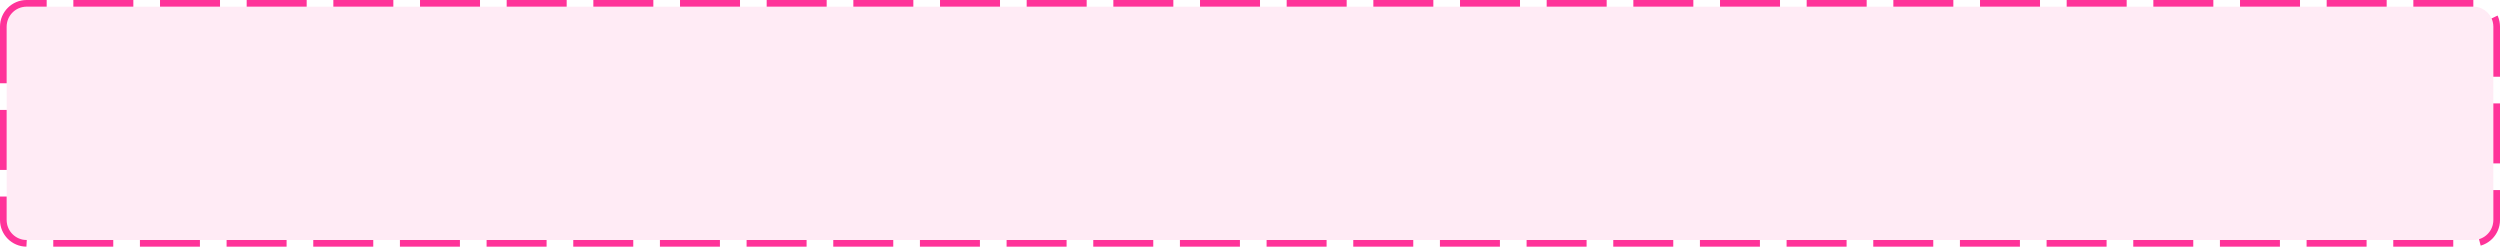
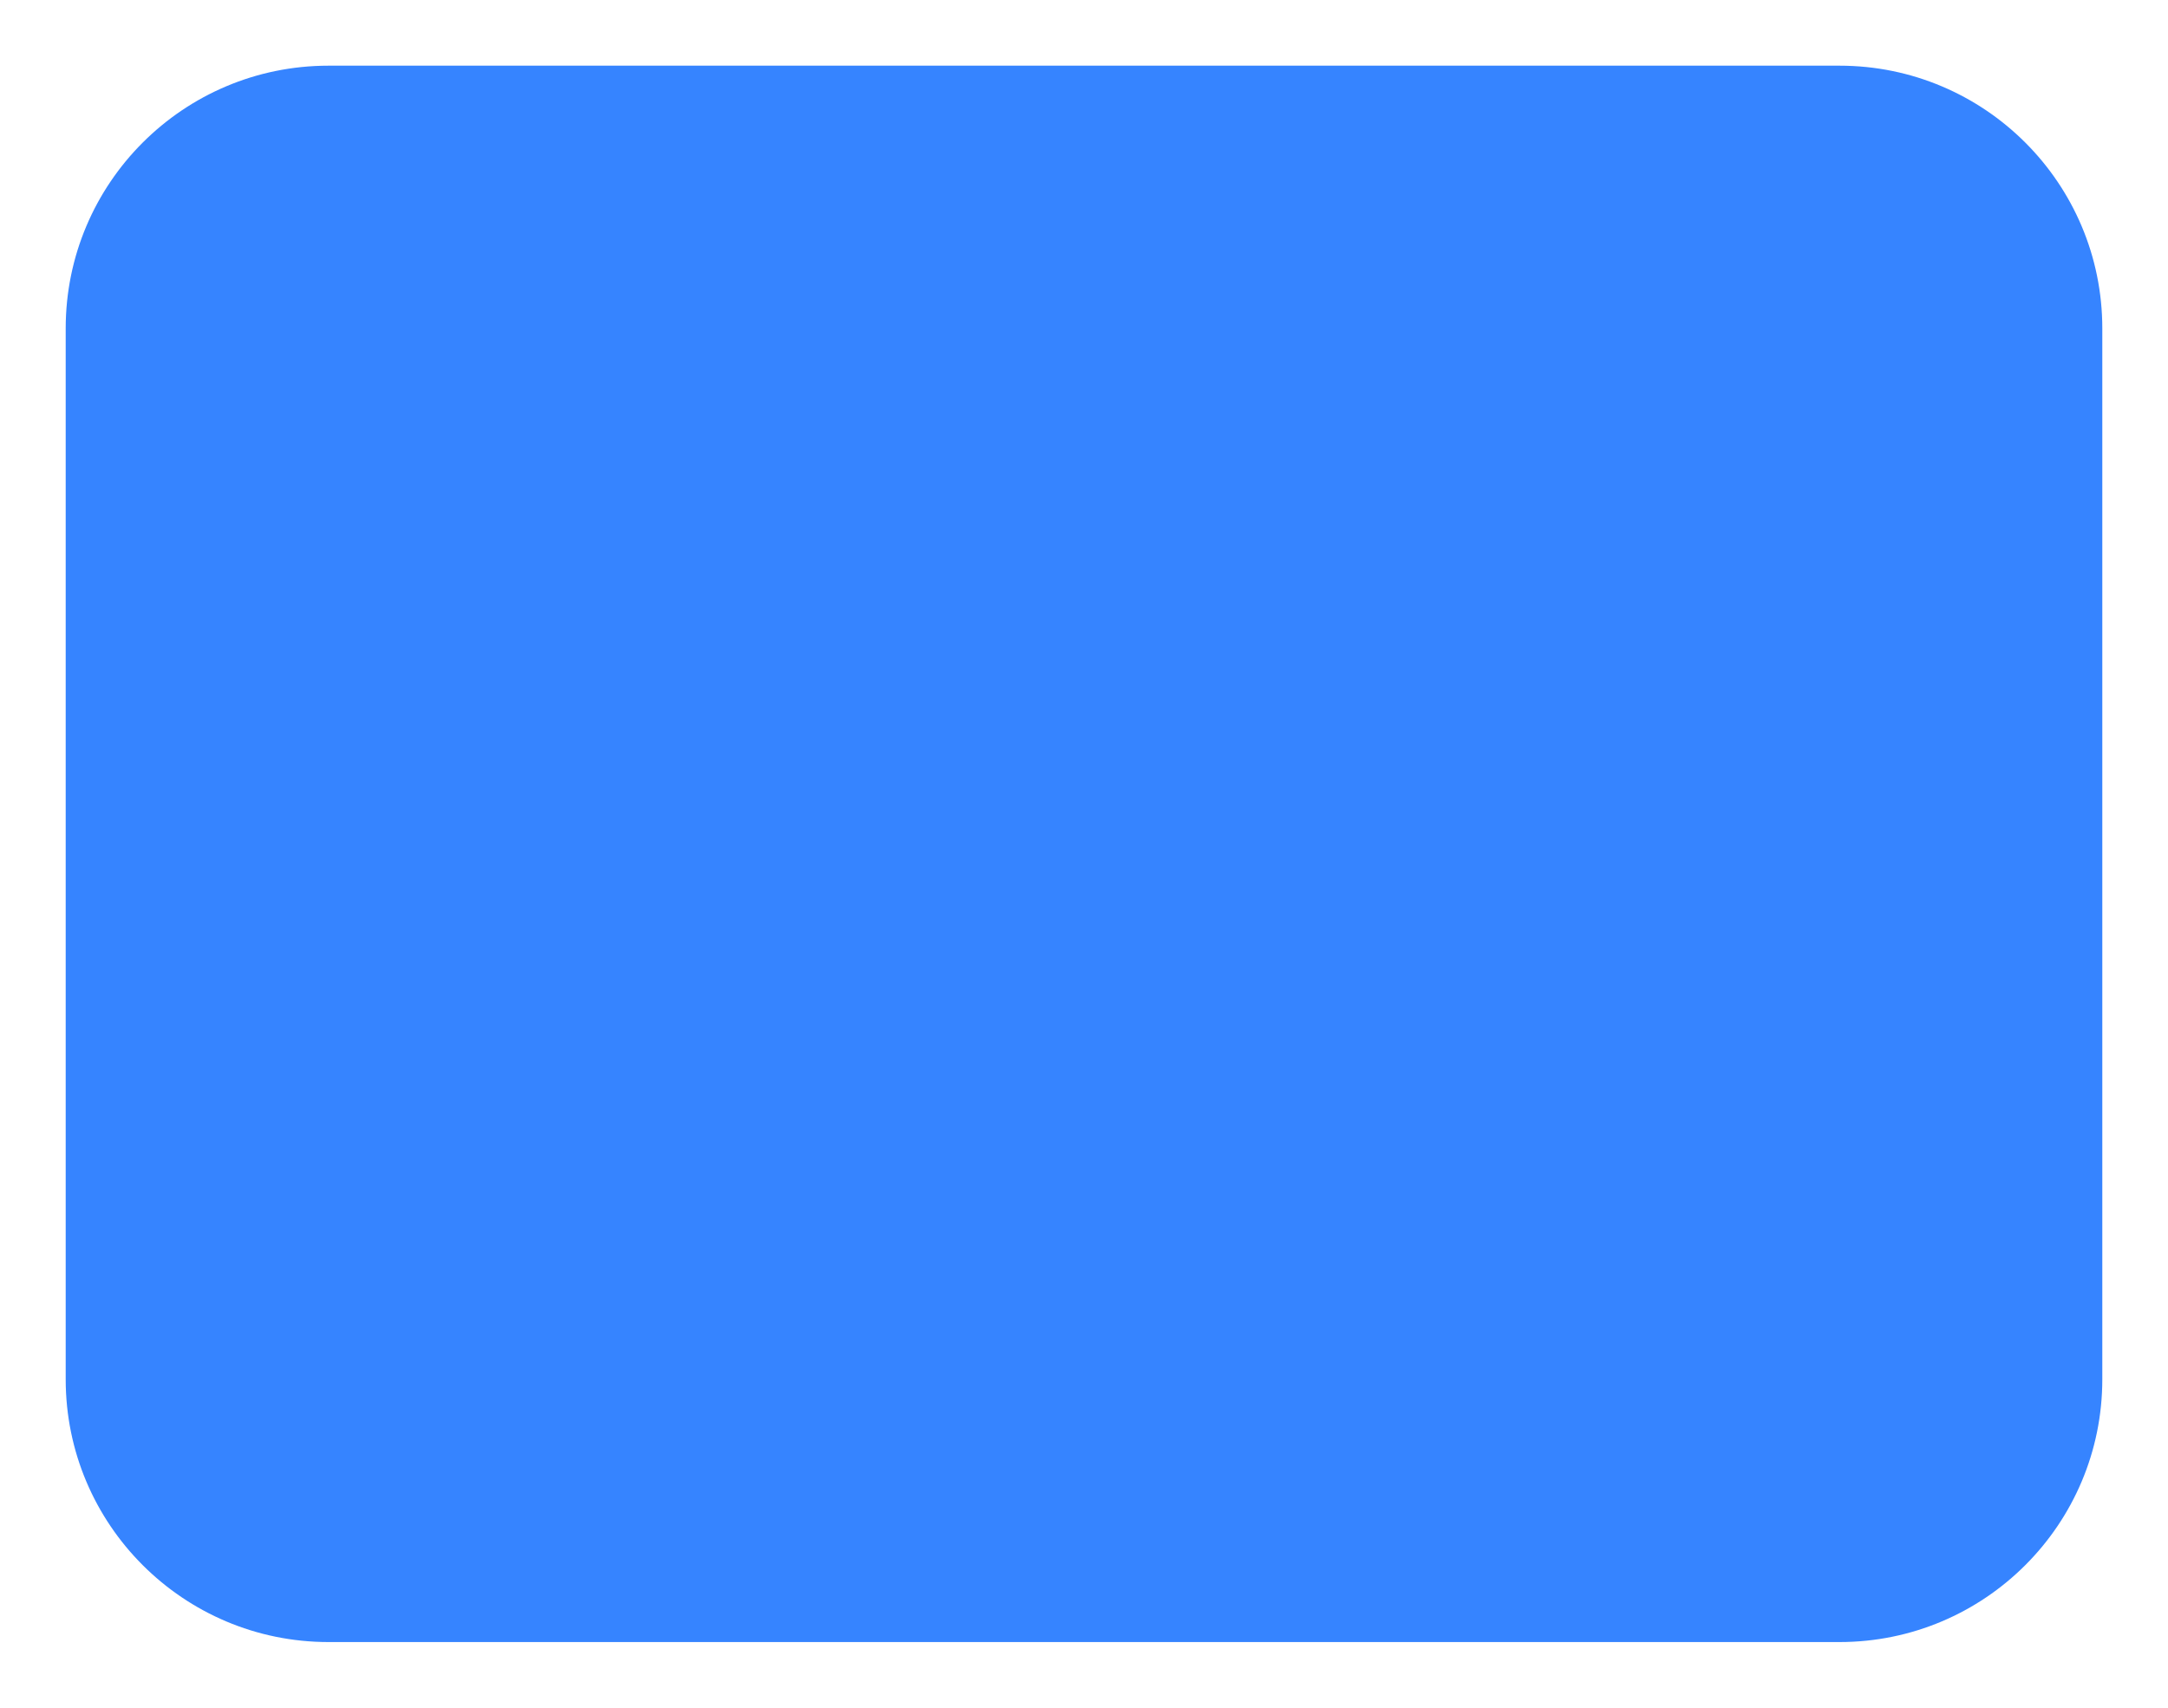
- <svg xmlns="http://www.w3.org/2000/svg" version="1.1" width="375px" height="37px">
-   <g transform="matrix(1 0 0 1 -1870 -167 )">
-     <path d="M 1871 171  A 3 3 0 0 1 1874 168 L 2241 168  A 3 3 0 0 1 2244 171 L 2244 200  A 3 3 0 0 1 2241 203 L 1874 203  A 3 3 0 0 1 1871 200 L 1871 171  Z " fill-rule="nonzero" fill="#ff3399" stroke="none" fill-opacity="0.098" />
-     <path d="M 1870.5 171  A 3.5 3.5 0 0 1 1874 167.5 L 2241 167.5  A 3.5 3.5 0 0 1 2244.5 171 L 2244.5 200  A 3.5 3.5 0 0 1 2241 203.5 L 1874 203.5  A 3.5 3.5 0 0 1 1870.5 200 L 1870.5 171  Z " stroke-width="1" stroke-dasharray="9,4" stroke="#ff3399" fill="none" stroke-dashoffset="0.5" />
+ <svg xmlns="http://www.w3.org/2000/svg" version="1.1" width="33px" height="26px">
+   <g transform="matrix(1 0 0 1 -1926 -173 )">
+     <path d="M 1927 178  A 4 4 0 0 1 1931 174 L 1954 174  A 4 4 0 0 1 1958 178 L 1958 194  A 4 4 0 0 1 1954 198 L 1931 198  A 4 4 0 0 1 1927 194 L 1927 178  Z " fill-rule="nonzero" fill="#3684ff" stroke="none" />
  </g>
</svg>
